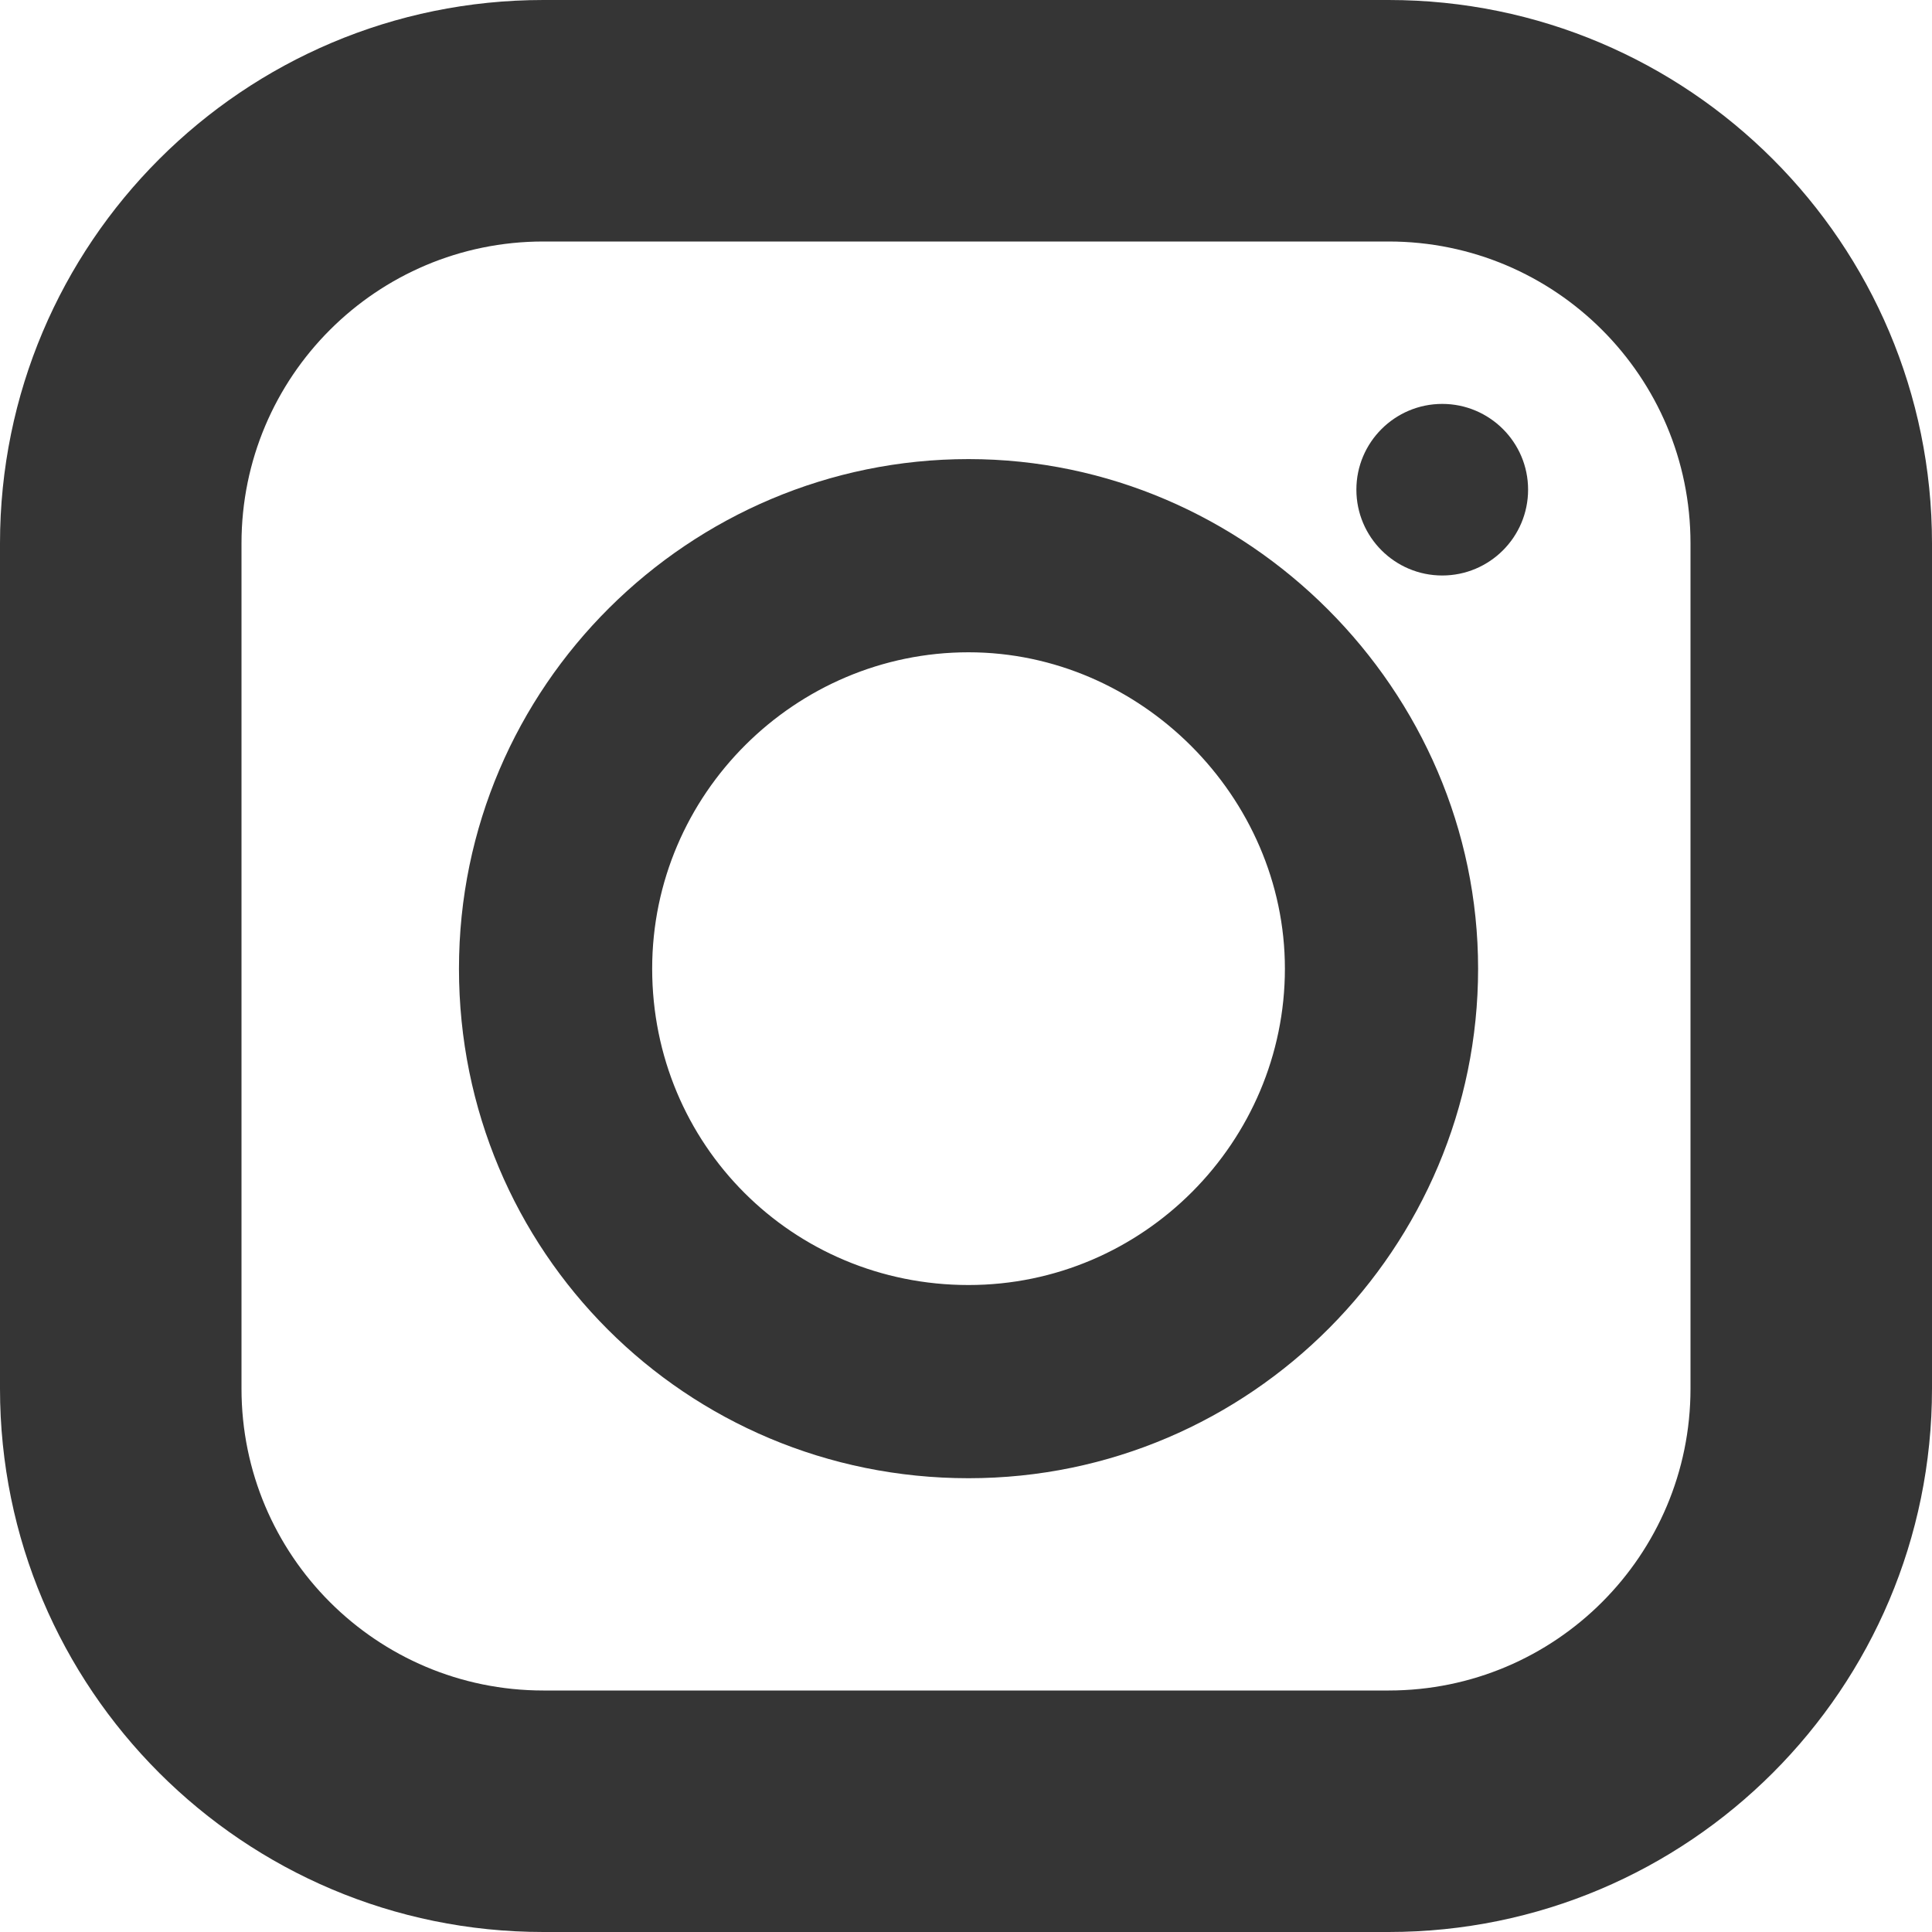
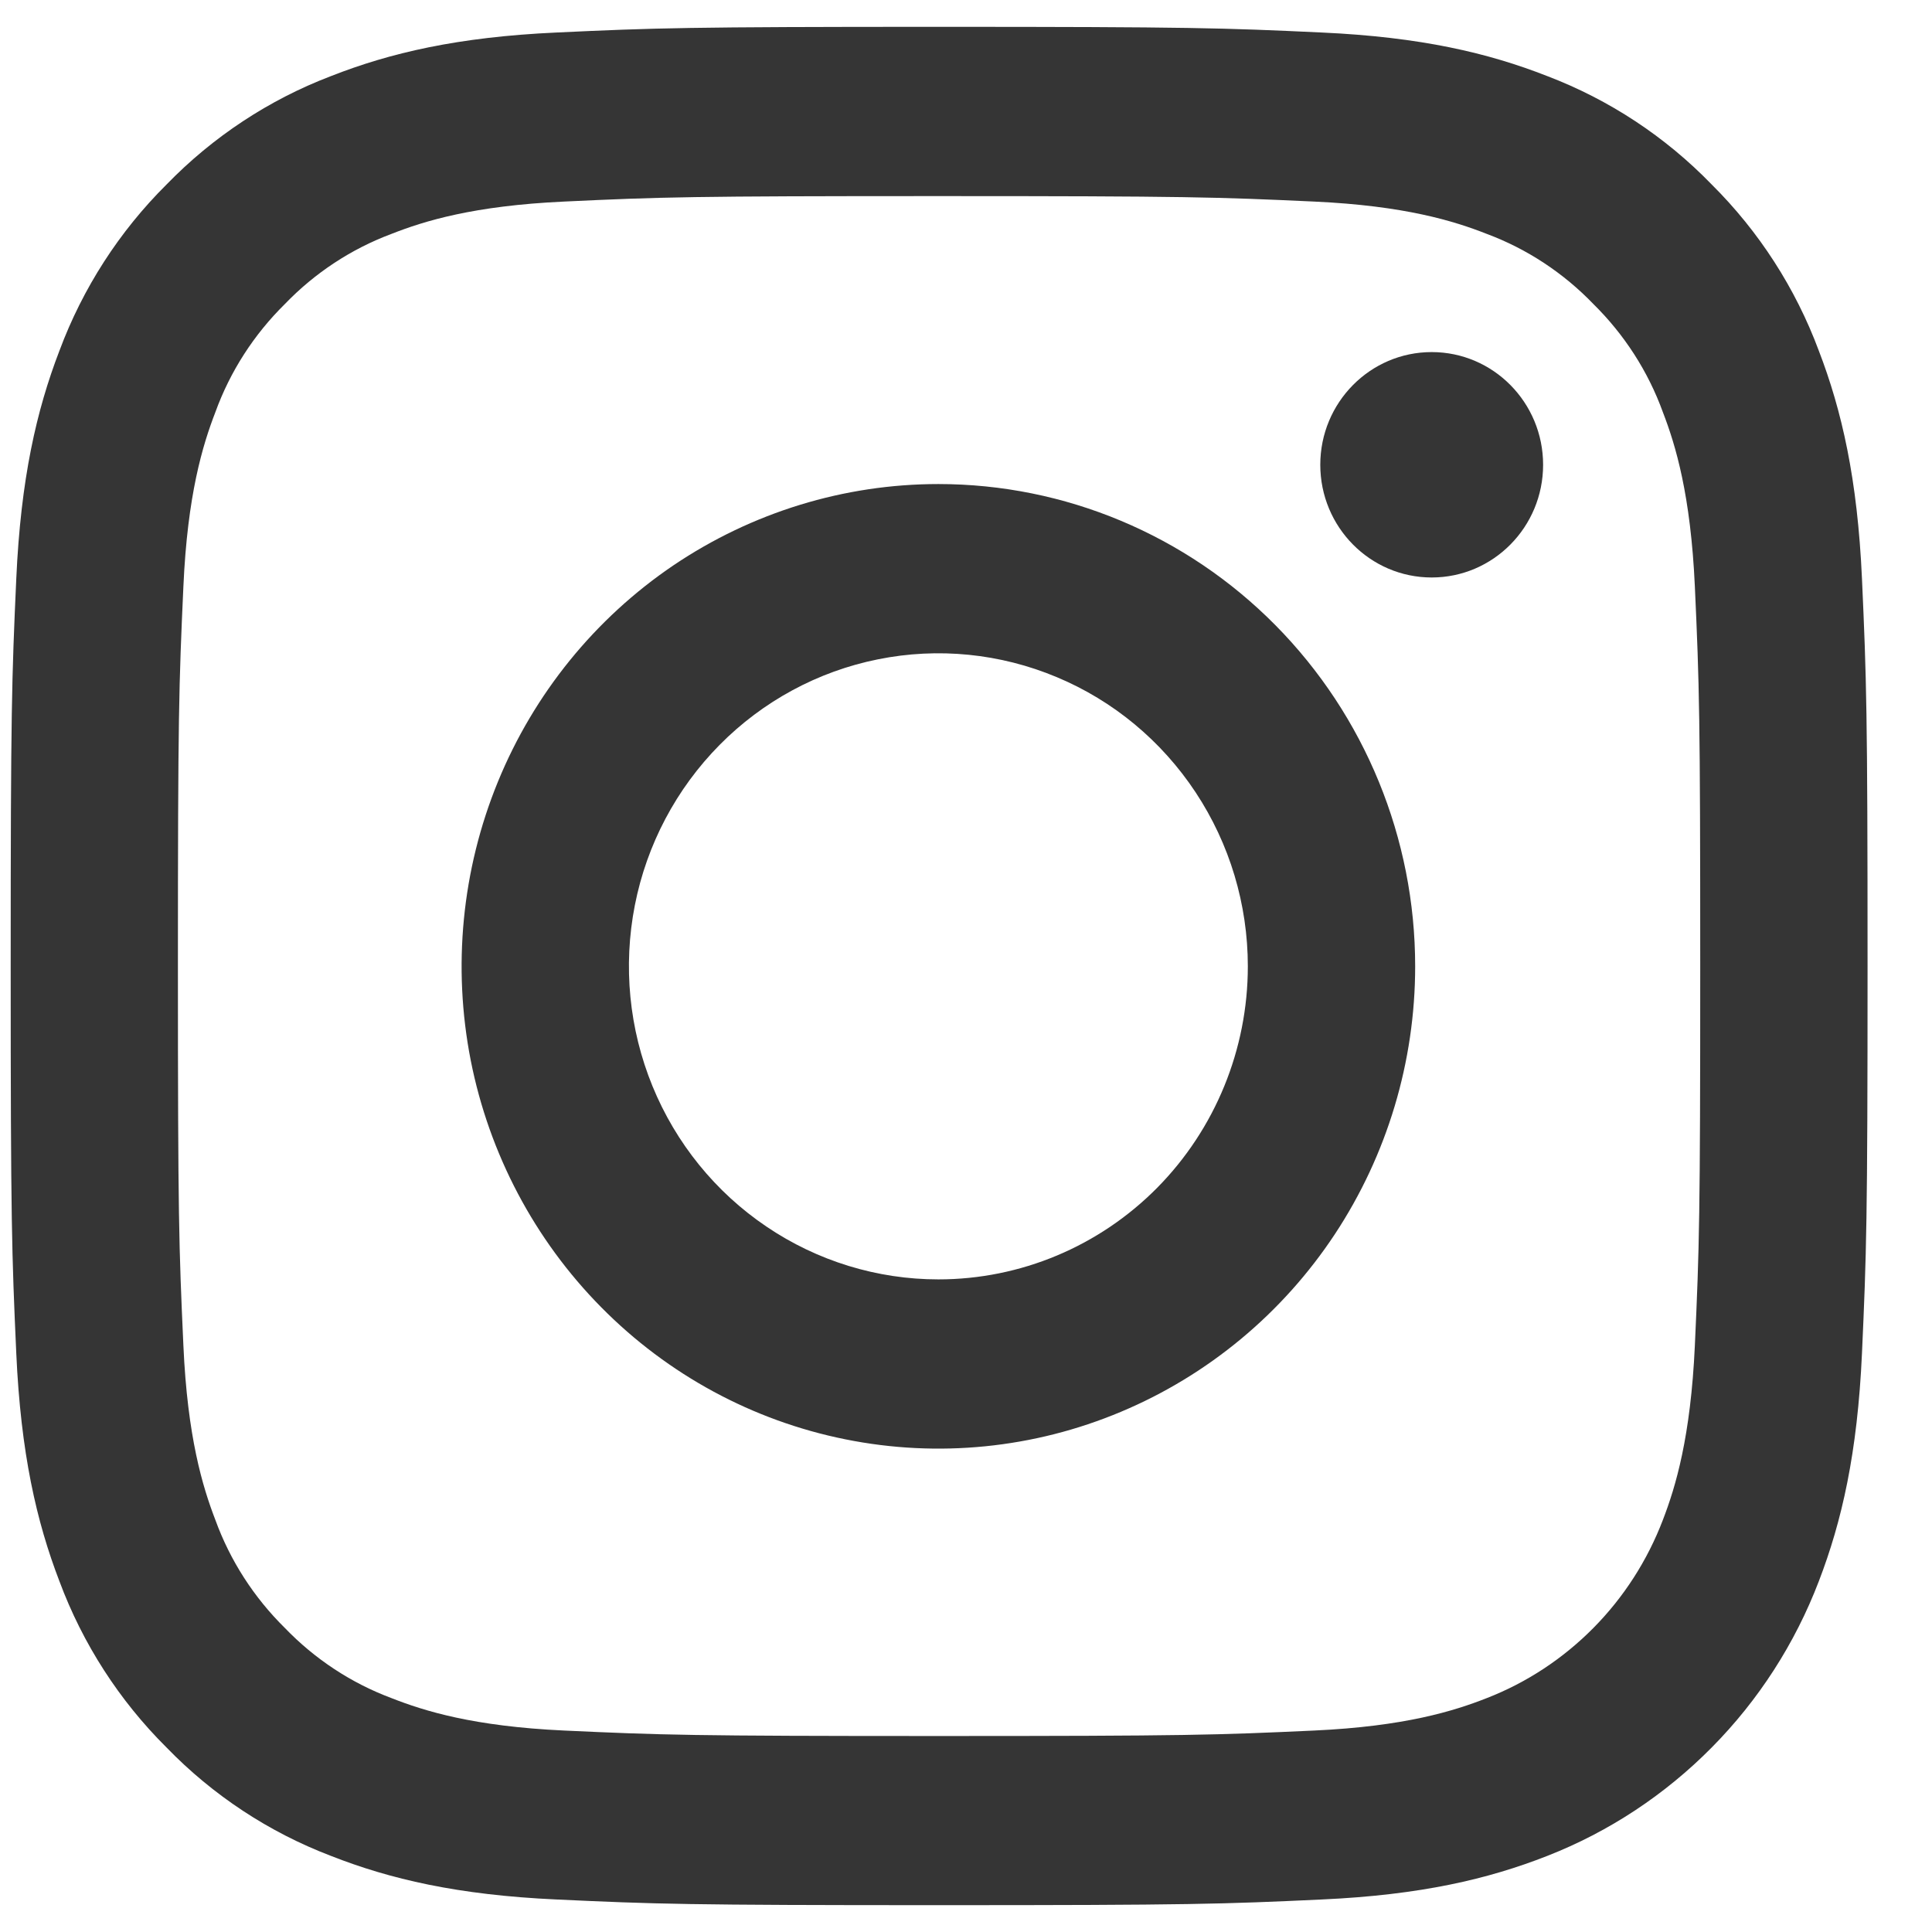
- <svg xmlns="http://www.w3.org/2000/svg" width="16" height="16" viewBox="0 0 16 16" version="1.1">
-   <g id="Canvas" transform="translate(16229 14322)">
-     <g id="Vector">
-       <path fill-rule="evenodd" d="M 4.5 0L 11.5 0C 13.985 0 16 2.015 16 4.5L 16 11.5C 16 13.985 13.985 16 11.5 16L 4.5 16C 2.015 16 0 13.985 0 11.5L 0 4.5C 0 2.015 2.015 0 4.5 0ZM 4.5 2C 3.119 2 2 3.119 2 4.5L 2 11.5C 2 12.881 3.119 14 4.5 14L 11.5 14C 12.881 14 14 12.881 14 11.5L 14 4.5C 14 3.119 12.881 2 11.5 2L 4.5 2Z" transform="translate(-16229 -14322)" fill="#353535" />
-       <path d="M 12.655 4.055C 12.655 4.448 12.336 4.766 11.944 4.766C 11.552 4.766 11.233 4.448 11.233 4.055C 11.233 3.663 11.552 3.345 11.944 3.345C 12.336 3.345 12.655 3.663 12.655 4.055Z" transform="translate(-16229 -14322)" fill="#353535" />
-       <path fill-rule="evenodd" d="M 8.021 5.402C 6.589 5.402 5.401 6.573 5.401 8.022C 5.401 9.479 6.564 10.642 8.021 10.642C 9.47 10.642 10.641 9.454 10.641 8.022C 10.641 6.598 9.445 5.402 8.021 5.402ZM 8.021 3.802C 5.713 3.802 3.801 5.681 3.801 8.022C 3.801 10.363 5.68 12.242 8.021 12.242C 10.362 12.242 12.241 10.33 12.241 8.022C 12.241 5.714 10.329 3.802 8.021 3.802Z" transform="translate(-16229 -14322)" fill="#353535" />
+ <svg xmlns="http://www.w3.org/2000/svg" width="18" height="18" viewBox="0 0 18 18" version="1.1">
+   <g id="Canvas" transform="translate(-25914 9771)">
+     <g id="Instagram_simple_icon">
+       <g id="Vector">
+         <path d="M 8.65 1.577C 10.96 1.577 11.233 1.586 12.145 1.628C 12.989 1.667 13.447 1.809 13.752 1.929C 14.127 2.069 14.467 2.293 14.746 2.583C 15.033 2.866 15.255 3.209 15.393 3.59C 15.512 3.898 15.652 4.361 15.691 5.214C 15.733 6.137 15.741 6.414 15.741 8.75C 15.741 11.087 15.733 11.363 15.691 12.286C 15.652 13.139 15.512 13.602 15.393 13.911C 15.249 14.288 15.029 14.631 14.746 14.917C 14.463 15.203 14.125 15.426 13.752 15.571C 13.447 15.691 12.989 15.834 12.145 15.873C 11.233 15.915 10.96 15.924 8.65 15.924C 6.34 15.924 6.067 15.915 5.155 15.873C 4.311 15.834 3.853 15.691 3.548 15.571C 3.173 15.431 2.833 15.207 2.554 14.917C 2.267 14.634 2.045 14.291 1.907 13.911C 1.788 13.602 1.647 13.139 1.609 12.286C 1.567 11.363 1.558 11.087 1.558 8.75C 1.558 6.414 1.567 6.137 1.609 5.214C 1.647 4.361 1.788 3.898 1.907 3.59C 2.045 3.209 2.267 2.866 2.554 2.583C 2.833 2.293 3.173 2.069 3.548 1.929C 3.853 1.809 4.311 1.667 5.155 1.628C 6.067 1.585 6.34 1.577 8.65 1.577L 8.65 1.577ZM 8.65 -1.32497e-10C 6.301 -1.32497e-10 6.006 0.01 5.084 0.053C 4.163 0.095 3.534 0.243 2.984 0.459C 2.407 0.679 1.884 1.024 1.452 1.469C 1.012 1.906 0.671 2.435 0.454 3.018C 0.24 3.575 0.094 4.211 0.052 5.142C 0.01 6.076 -1.30981e-10 6.374 -1.30981e-10 8.75C -1.30981e-10 11.126 0.01 11.425 0.052 12.358C 0.094 13.289 0.24 13.925 0.454 14.482C 0.671 15.065 1.012 15.594 1.452 16.031C 1.884 16.477 2.407 16.821 2.984 17.041C 3.534 17.257 4.163 17.405 5.084 17.447C 6.006 17.49 6.301 17.5 8.65 17.5C 10.999 17.5 11.294 17.49 12.216 17.447C 13.137 17.405 13.766 17.257 14.316 17.041C 14.891 16.816 15.412 16.472 15.848 16.031C 16.284 15.591 16.624 15.063 16.846 14.482C 17.06 13.925 17.206 13.289 17.248 12.358C 17.29 11.424 17.3 11.126 17.3 8.75C 17.3 6.374 17.29 6.076 17.248 5.142C 17.206 4.211 17.06 3.575 16.846 3.018C 16.629 2.435 16.288 1.906 15.848 1.469C 15.416 1.023 14.893 0.679 14.316 0.459C 13.766 0.243 13.137 0.095 12.216 0.053C 11.294 0.01 10.999 -1.32497e-10 8.65 -1.32497e-10L 8.65 -1.32497e-10Z" transform="translate(25914.1 -9770.75)" fill="#353535" />
+       </g>
+       <g id="Vector">
+         <path d="M 4.442 7.41981e-08C 3.563 7.41981e-08 2.705 0.264 1.974 0.757C 1.244 1.251 0.674 1.953 0.338 2.774C 0.002 3.595 -0.086 4.498 0.085 5.37C 0.257 6.241 0.68 7.042 1.301 7.67C 1.922 8.299 2.714 8.727 3.575 8.9C 4.437 9.074 5.33 8.985 6.142 8.644C 6.953 8.304 7.647 7.728 8.135 6.99C 8.623 6.251 8.884 5.382 8.884 4.493C 8.884 3.302 8.416 2.159 7.583 1.316C 6.75 0.473 5.62 7.41981e-08 4.442 7.41981e-08ZM 4.442 7.41C 3.872 7.41 3.314 7.239 2.84 6.918C 2.366 6.598 1.996 6.142 1.778 5.609C 1.56 5.076 1.503 4.49 1.614 3.924C 1.725 3.358 2 2.839 2.403 2.431C 2.806 2.023 3.32 1.745 3.879 1.633C 4.439 1.52 5.018 1.578 5.545 1.799C 6.072 2.019 6.522 2.393 6.839 2.873C 7.156 3.353 7.325 3.916 7.325 4.493C 7.325 5.267 7.021 6.009 6.481 6.556C 5.94 7.103 5.207 7.41 4.442 7.41Z" transform="translate(25918.3 -9766.49)" fill="#353535" />
+       </g>
+       <g id="Vector">
+         <path d="M 1.038 2.1C 1.611 2.1 2.076 1.63 2.076 1.05C 2.076 0.47 1.611 0 1.038 0C 0.465 0 0 0.47 0 1.05C 0 1.63 0.465 2.1 1.038 2.1Z" transform="translate(25926.3 -9767.72)" fill="#353535" />
+       </g>
    </g>
  </g>
</svg>
